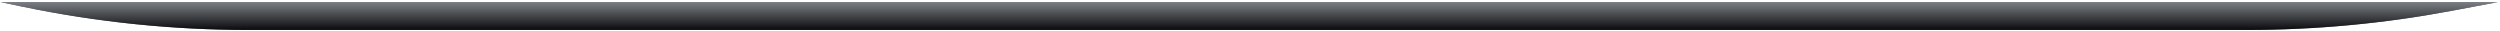
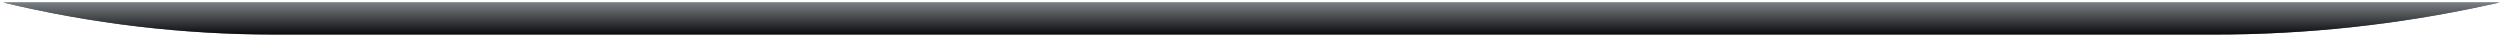
- <svg xmlns="http://www.w3.org/2000/svg" width="902" height="11" viewBox="0 0 902 11" fill="none">
-   <path d="M0.237 0.775H901.135L884.704 3.874C860.259 8.485 835.438 10.805 810.563 10.805H89.626C62.281 10.805 35.007 8.001 8.233 2.437L0.237 0.775Z" fill="#647279" />
-   <path d="M0.237 0.775H901.135L884.704 3.874C860.259 8.485 835.438 10.805 810.563 10.805H89.626C62.281 10.805 35.007 8.001 8.233 2.437L0.237 0.775Z" fill="url(#paint0_linear_48_58)" />
+ <svg xmlns="http://www.w3.org/2000/svg" width="782" height="11" viewBox="0 0 782 11" fill="none">
+   <path d="M0.99 0.774H781.907L777.844 1.658C749.903 7.739 721.39 10.805 692.794 10.805H85.845C57.264 10.805 28.783 7.438 0.99 0.774Z" fill="#647279" />
+   <path d="M0.99 0.774H781.907L777.844 1.658C749.903 7.739 721.39 10.805 692.794 10.805H85.845C57.264 10.805 28.783 7.438 0.99 0.774Z" fill="url(#paint0_linear_48_58)" />
  <defs>
-     <linearGradient id="paint0_linear_48_58" x1="450.686" y1="0.775" x2="450.686" y2="10.805" gradientUnits="userSpaceOnUse">
+     <linearGradient id="paint0_linear_48_58" x1="391.448" y1="0.774" x2="391.448" y2="10.805" gradientUnits="userSpaceOnUse">
      <stop stop-color="#7A7F83" />
      <stop offset="1" stop-color="#0B0B0E" />
    </linearGradient>
  </defs>
</svg>
